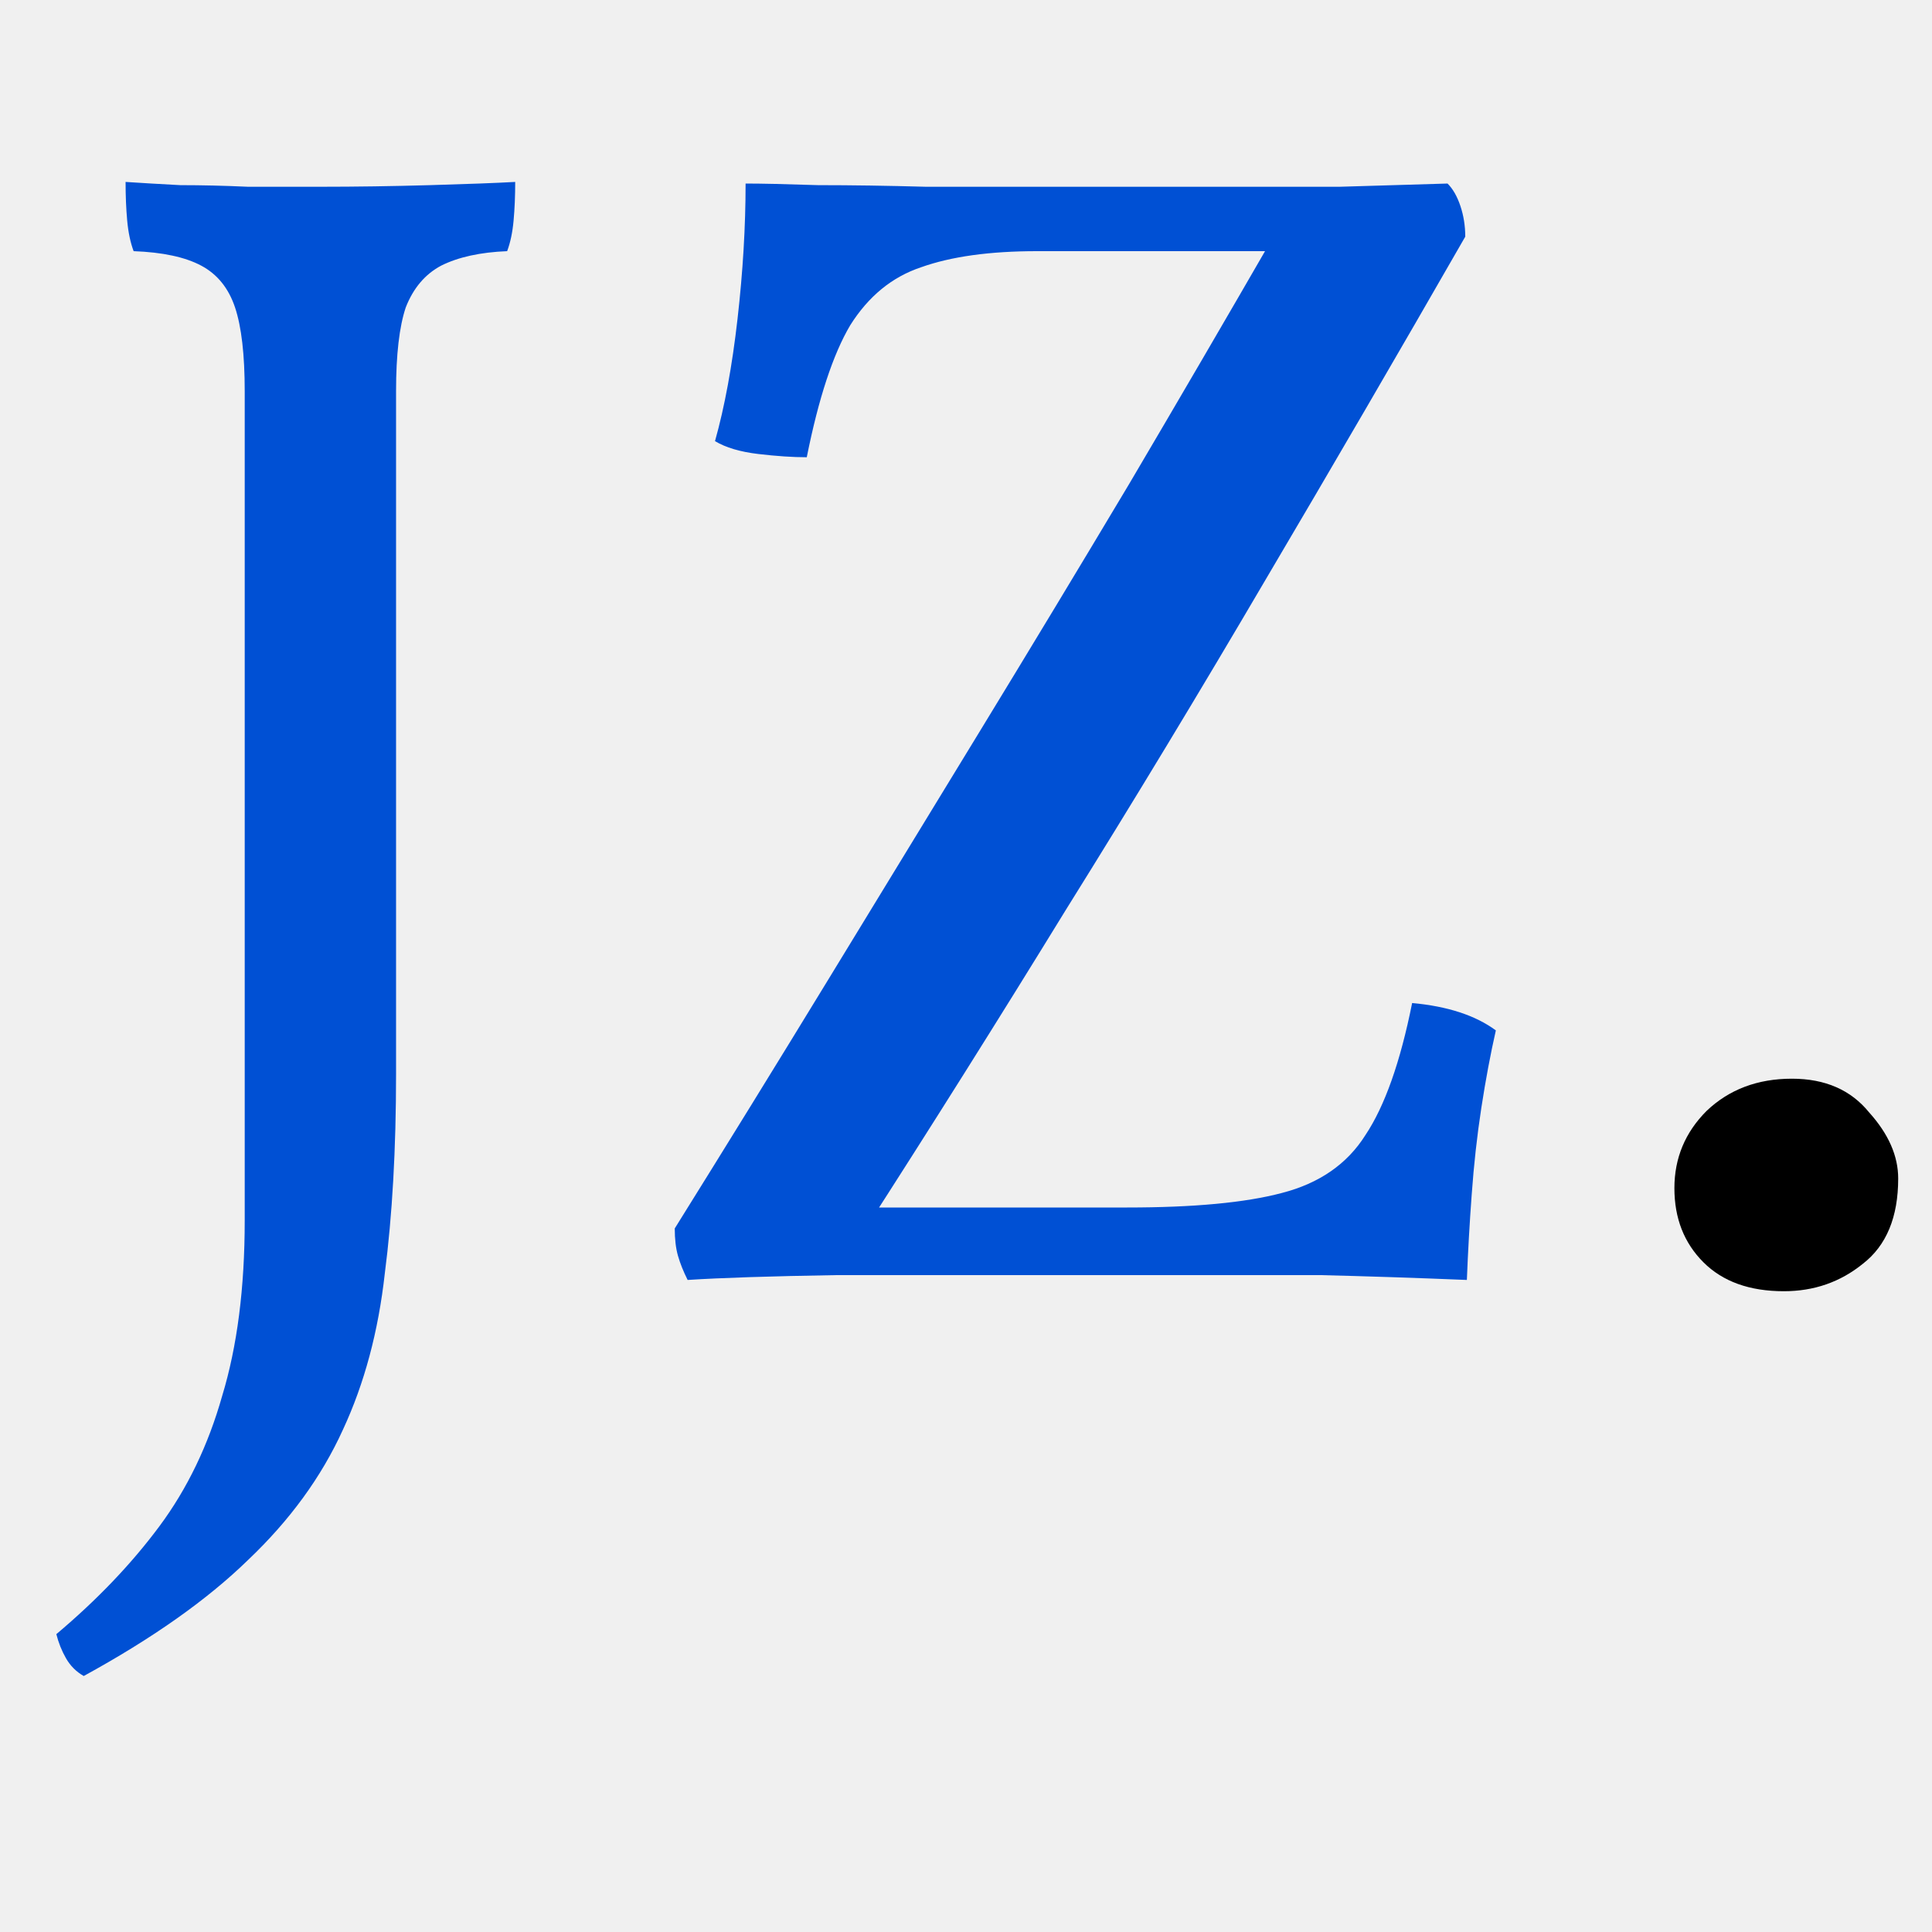
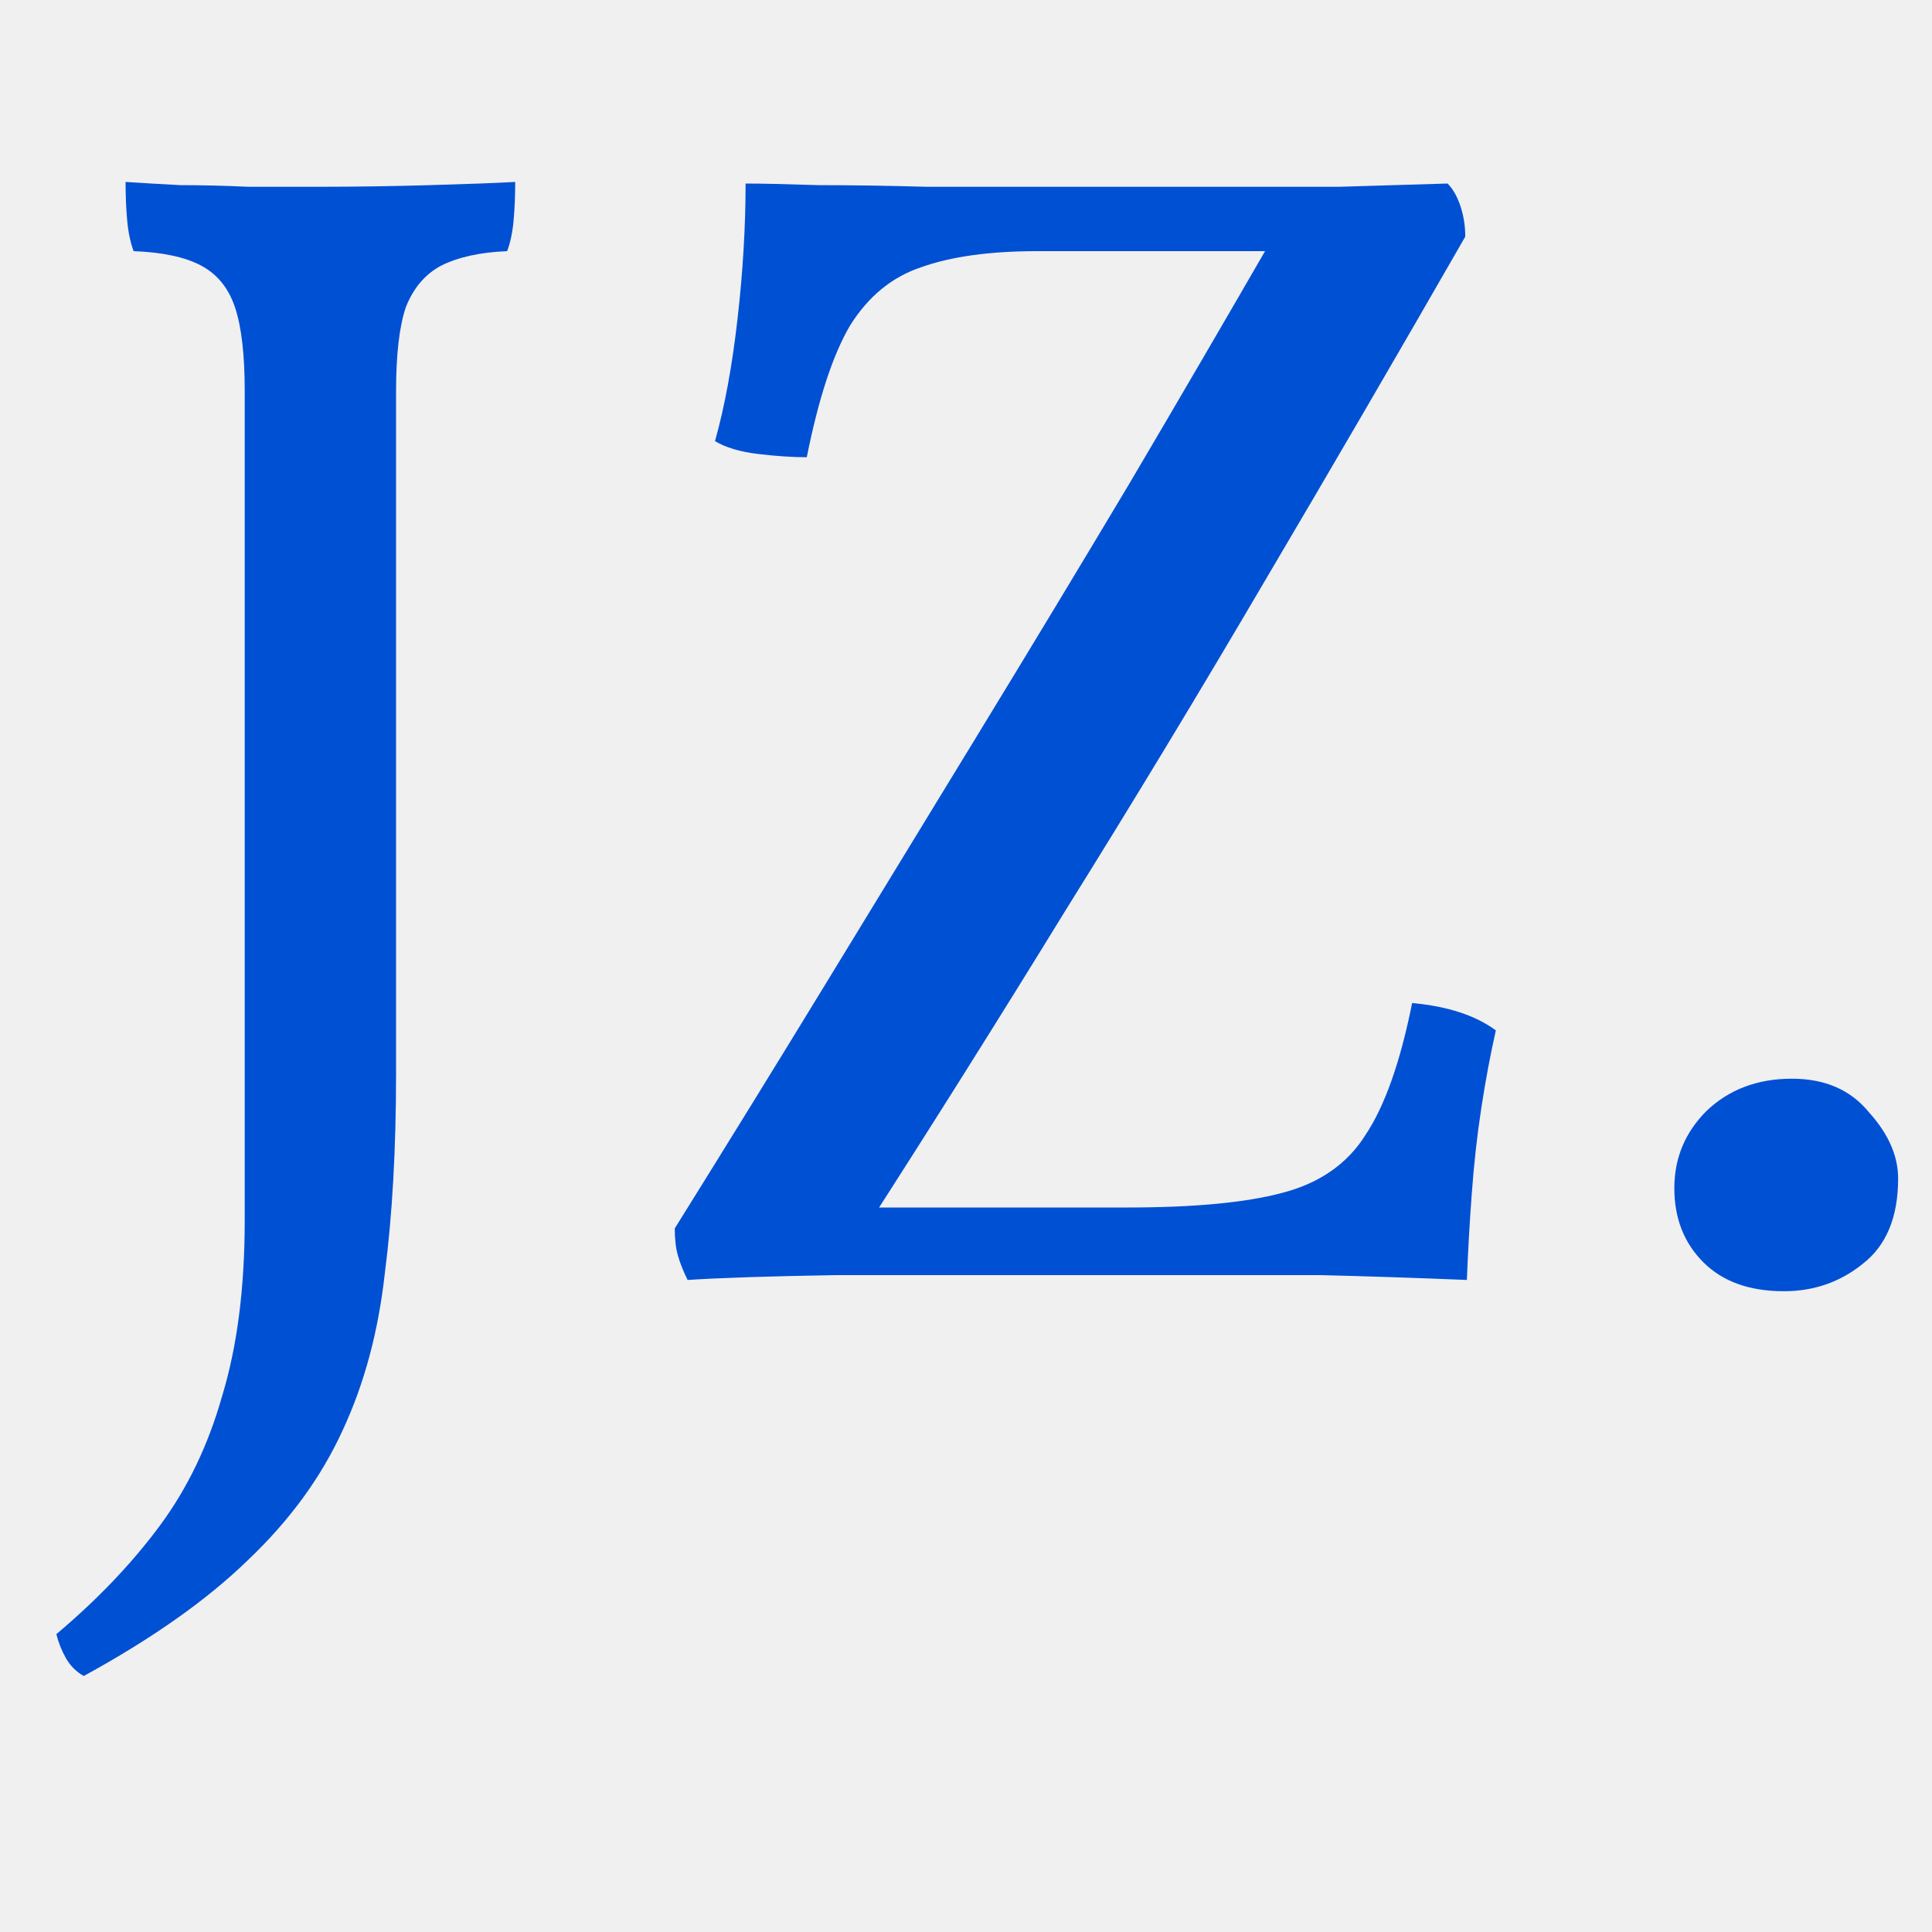
<svg xmlns="http://www.w3.org/2000/svg" width="300" height="300" viewBox="0 0 300 300" fill="none">
-   <g clip-path="url(#clip0_13_86)">
-     <mask id="mask0_13_86" style="mask-type:luminance" maskUnits="userSpaceOnUse" x="0" y="0" width="300" height="300">
+   <g clip-path="url(#clip0_13_80)">
+     <mask id="mask0_13_80" style="mask-type:luminance" maskUnits="userSpaceOnUse" x="0" y="0" width="300" height="300">
      <path d="M300 0H0V300H300V0Z" fill="white" />
    </mask>
-     <g mask="url(#mask0_13_86)">
-       <path d="M61.5 166.75C61.5 178.417 60.917 188.75 59.75 197.75C58.75 206.75 56.583 214.833 53.25 222C49.917 229.333 45 236.083 38.5 242.25C32.167 248.417 23.667 254.417 13 260.25C11.833 259.583 10.917 258.667 10.25 257.5C9.583 256.333 9.083 255.083 8.75 253.75C15.083 248.417 20.417 242.833 24.75 237C29.083 231.167 32.333 224.417 34.5 216.75C36.833 209.083 38 200 38 189.5V60.75C38 55.083 37.5 50.75 36.5 47.75C35.5 44.75 33.75 42.583 31.25 41.25C28.75 39.917 25.25 39.167 20.75 39C20.25 37.667 19.917 36.083 19.75 34.25C19.583 32.417 19.5 30.417 19.5 28.25C22 28.417 24.833 28.583 28 28.75C31.333 28.75 34.833 28.833 38.5 29C42.333 29 46.083 29 49.75 29C55.25 29 60.917 28.917 66.75 28.75C72.583 28.583 77 28.417 80 28.25C80 30.417 79.917 32.417 79.75 34.25C79.583 36.083 79.25 37.667 78.75 39C74.583 39.167 71.167 39.917 68.5 41.25C66 42.583 64.167 44.75 63 47.75C62 50.75 61.5 55.083 61.5 60.75V166.75ZM115.775 28.5C118.275 28.5 122.025 28.583 127.025 28.75C132.192 28.75 137.775 28.833 143.775 29C149.942 29 155.942 29 161.775 29C167.609 29 172.609 29 176.775 29C182.275 29 187.525 29 192.525 29C197.692 29 202.859 29 208.025 29C213.359 28.833 218.942 28.667 224.775 28.5C225.609 29.333 226.275 30.5 226.775 32C227.275 33.5 227.525 35.083 227.525 36.75C217.192 54.75 206.859 72.5 196.525 90C186.359 107.333 176.025 124.417 165.525 141.25C155.192 158.083 144.609 174.917 133.775 191.75L131.275 187.5H175.025C185.359 187.5 193.359 186.75 199.025 185.25C204.859 183.75 209.192 180.75 212.025 176.25C215.025 171.75 217.442 164.917 219.275 155.75C224.775 156.25 229.109 157.667 232.275 160C231.442 163.667 230.692 167.667 230.025 172C229.359 176.333 228.859 180.833 228.525 185.5C228.192 190 227.942 194.417 227.775 198.75C219.609 198.417 212.025 198.167 205.025 198C198.025 198 191.109 198 184.275 198C177.442 198 170.192 198 162.525 198C151.025 198 140.109 198 129.775 198C119.609 198.167 111.942 198.417 106.775 198.75C106.109 197.417 105.609 196.167 105.275 195C104.942 193.833 104.775 192.417 104.775 190.75C112.775 177.917 120.692 165.083 128.525 152.25C136.359 139.417 144.192 126.583 152.025 113.75C159.859 100.917 167.609 88.083 175.275 75.25C182.942 62.25 190.525 49.25 198.025 36.25L200.775 39H161.025C153.692 39 147.692 39.833 143.025 41.5C138.525 43 134.859 46 132.025 50.5C129.359 55 127.109 61.833 125.275 71C123.109 71 120.609 70.833 117.775 70.5C114.942 70.167 112.692 69.5 111.025 68.5C112.525 63.167 113.692 56.833 114.525 49.5C115.359 42.167 115.775 35.167 115.775 28.5Z" fill="#0050D4" />
+     <g mask="url(#mask0_13_80)">
+       <path d="M61.5 166.75C61.5 178.417 60.917 188.75 59.75 197.75C58.75 206.75 56.583 214.833 53.25 222C49.917 229.333 45 236.083 38.5 242.25C32.167 248.417 23.667 254.417 13 260.25C11.833 259.583 10.917 258.667 10.25 257.5C9.583 256.333 9.083 255.083 8.75 253.75C15.083 248.417 20.417 242.833 24.75 237C29.083 231.167 32.333 224.417 34.5 216.75C36.833 209.083 38 200 38 189.5V60.75C38 55.083 37.5 50.75 36.5 47.75C35.5 44.75 33.75 42.583 31.25 41.25C28.75 39.917 25.25 39.167 20.75 39C20.25 37.667 19.917 36.083 19.75 34.25C19.583 32.417 19.5 30.417 19.5 28.25C22 28.417 24.833 28.583 28 28.75C31.333 28.75 34.833 28.833 38.5 29C42.333 29 46.083 29 49.75 29C55.25 29 60.917 28.917 66.75 28.75C72.583 28.583 77 28.417 80 28.25C80 30.417 79.917 32.417 79.75 34.25C79.583 36.083 79.25 37.667 78.75 39C74.583 39.167 71.167 39.917 68.5 41.25C66 42.583 64.167 44.75 63 47.75C62 50.75 61.5 55.083 61.5 60.75V166.75ZM115.775 28.5C118.275 28.5 122.025 28.583 127.025 28.75C132.192 28.75 137.775 28.833 143.775 29C149.942 29 155.942 29 161.775 29C167.609 29 172.609 29 176.775 29C182.275 29 187.525 29 192.525 29C197.692 29 202.859 29 208.025 29C213.359 28.833 218.942 28.667 224.775 28.5C225.609 29.333 226.275 30.5 226.775 32C227.275 33.5 227.525 35.083 227.525 36.75C217.192 54.75 206.859 72.5 196.525 90C186.359 107.333 176.025 124.417 165.525 141.25C155.192 158.083 144.609 174.917 133.775 191.75L131.275 187.5H175.025C185.359 187.5 193.359 186.75 199.025 185.25C204.859 183.75 209.192 180.75 212.025 176.25C215.025 171.75 217.442 164.917 219.275 155.75C224.775 156.25 229.109 157.667 232.275 160C231.442 163.667 230.692 167.667 230.025 172C229.359 176.333 228.859 180.833 228.525 185.5C228.192 190 227.942 194.417 227.775 198.75C219.609 198.417 212.025 198.167 205.025 198C198.025 198 191.109 198 184.275 198C177.442 198 170.192 198 162.525 198C151.025 198 140.109 198 129.775 198C119.609 198.167 111.942 198.417 106.775 198.75C106.109 197.417 105.609 196.167 105.275 195C104.942 193.833 104.775 192.417 104.775 190.75C112.775 177.917 120.692 165.083 128.525 152.25C136.359 139.417 144.192 126.583 152.025 113.75C159.859 100.917 167.609 88.083 175.275 75.25C182.942 62.25 190.525 49.25 198.025 36.25L200.775 39H161.025C153.692 39 147.692 39.833 143.025 41.5C138.525 43 134.859 46 132.025 50.5C129.359 55 127.109 61.833 125.275 71C123.109 71 120.609 70.833 117.775 70.5C114.942 70.167 112.692 69.5 111.025 68.5C112.525 63.167 113.692 56.833 114.525 49.5C115.359 42.167 115.775 35.167 115.775 28.5ZM276.99 200.5C271.657 200.5 267.49 199 264.49 196C261.49 193 259.99 189.167 259.99 184.5C259.99 179.833 261.657 175.833 264.99 172.5C268.49 169.167 272.907 167.5 278.24 167.5C283.407 167.5 287.407 169.25 290.24 172.75C293.24 176.083 294.74 179.5 294.74 183C294.74 189 292.907 193.417 289.24 196.25C285.74 199.083 281.657 200.5 276.99 200.5Z" fill="#0050D4" />
    </g>
-     <path d="M264.5 196C267.5 199 271.667 200.5 277 200.5C281.667 200.5 285.75 199.083 289.25 196.25C292.917 193.417 294.75 189 294.75 183C294.75 179.5 293.25 176.083 290.25 172.75C287.417 169.25 283.417 167.5 278.25 167.5C272.917 167.5 268.5 169.167 265 172.5C261.667 175.833 260 179.833 260 184.5C260 189.167 261.5 193 264.5 196Z" fill="black" />
  </g>
  <defs>
-     <clipPath id="clip0_13_86">
+     <clipPath id="clip0_13_80">
      <rect width="300" height="300" fill="white" />
    </clipPath>
  </defs>
</svg>
